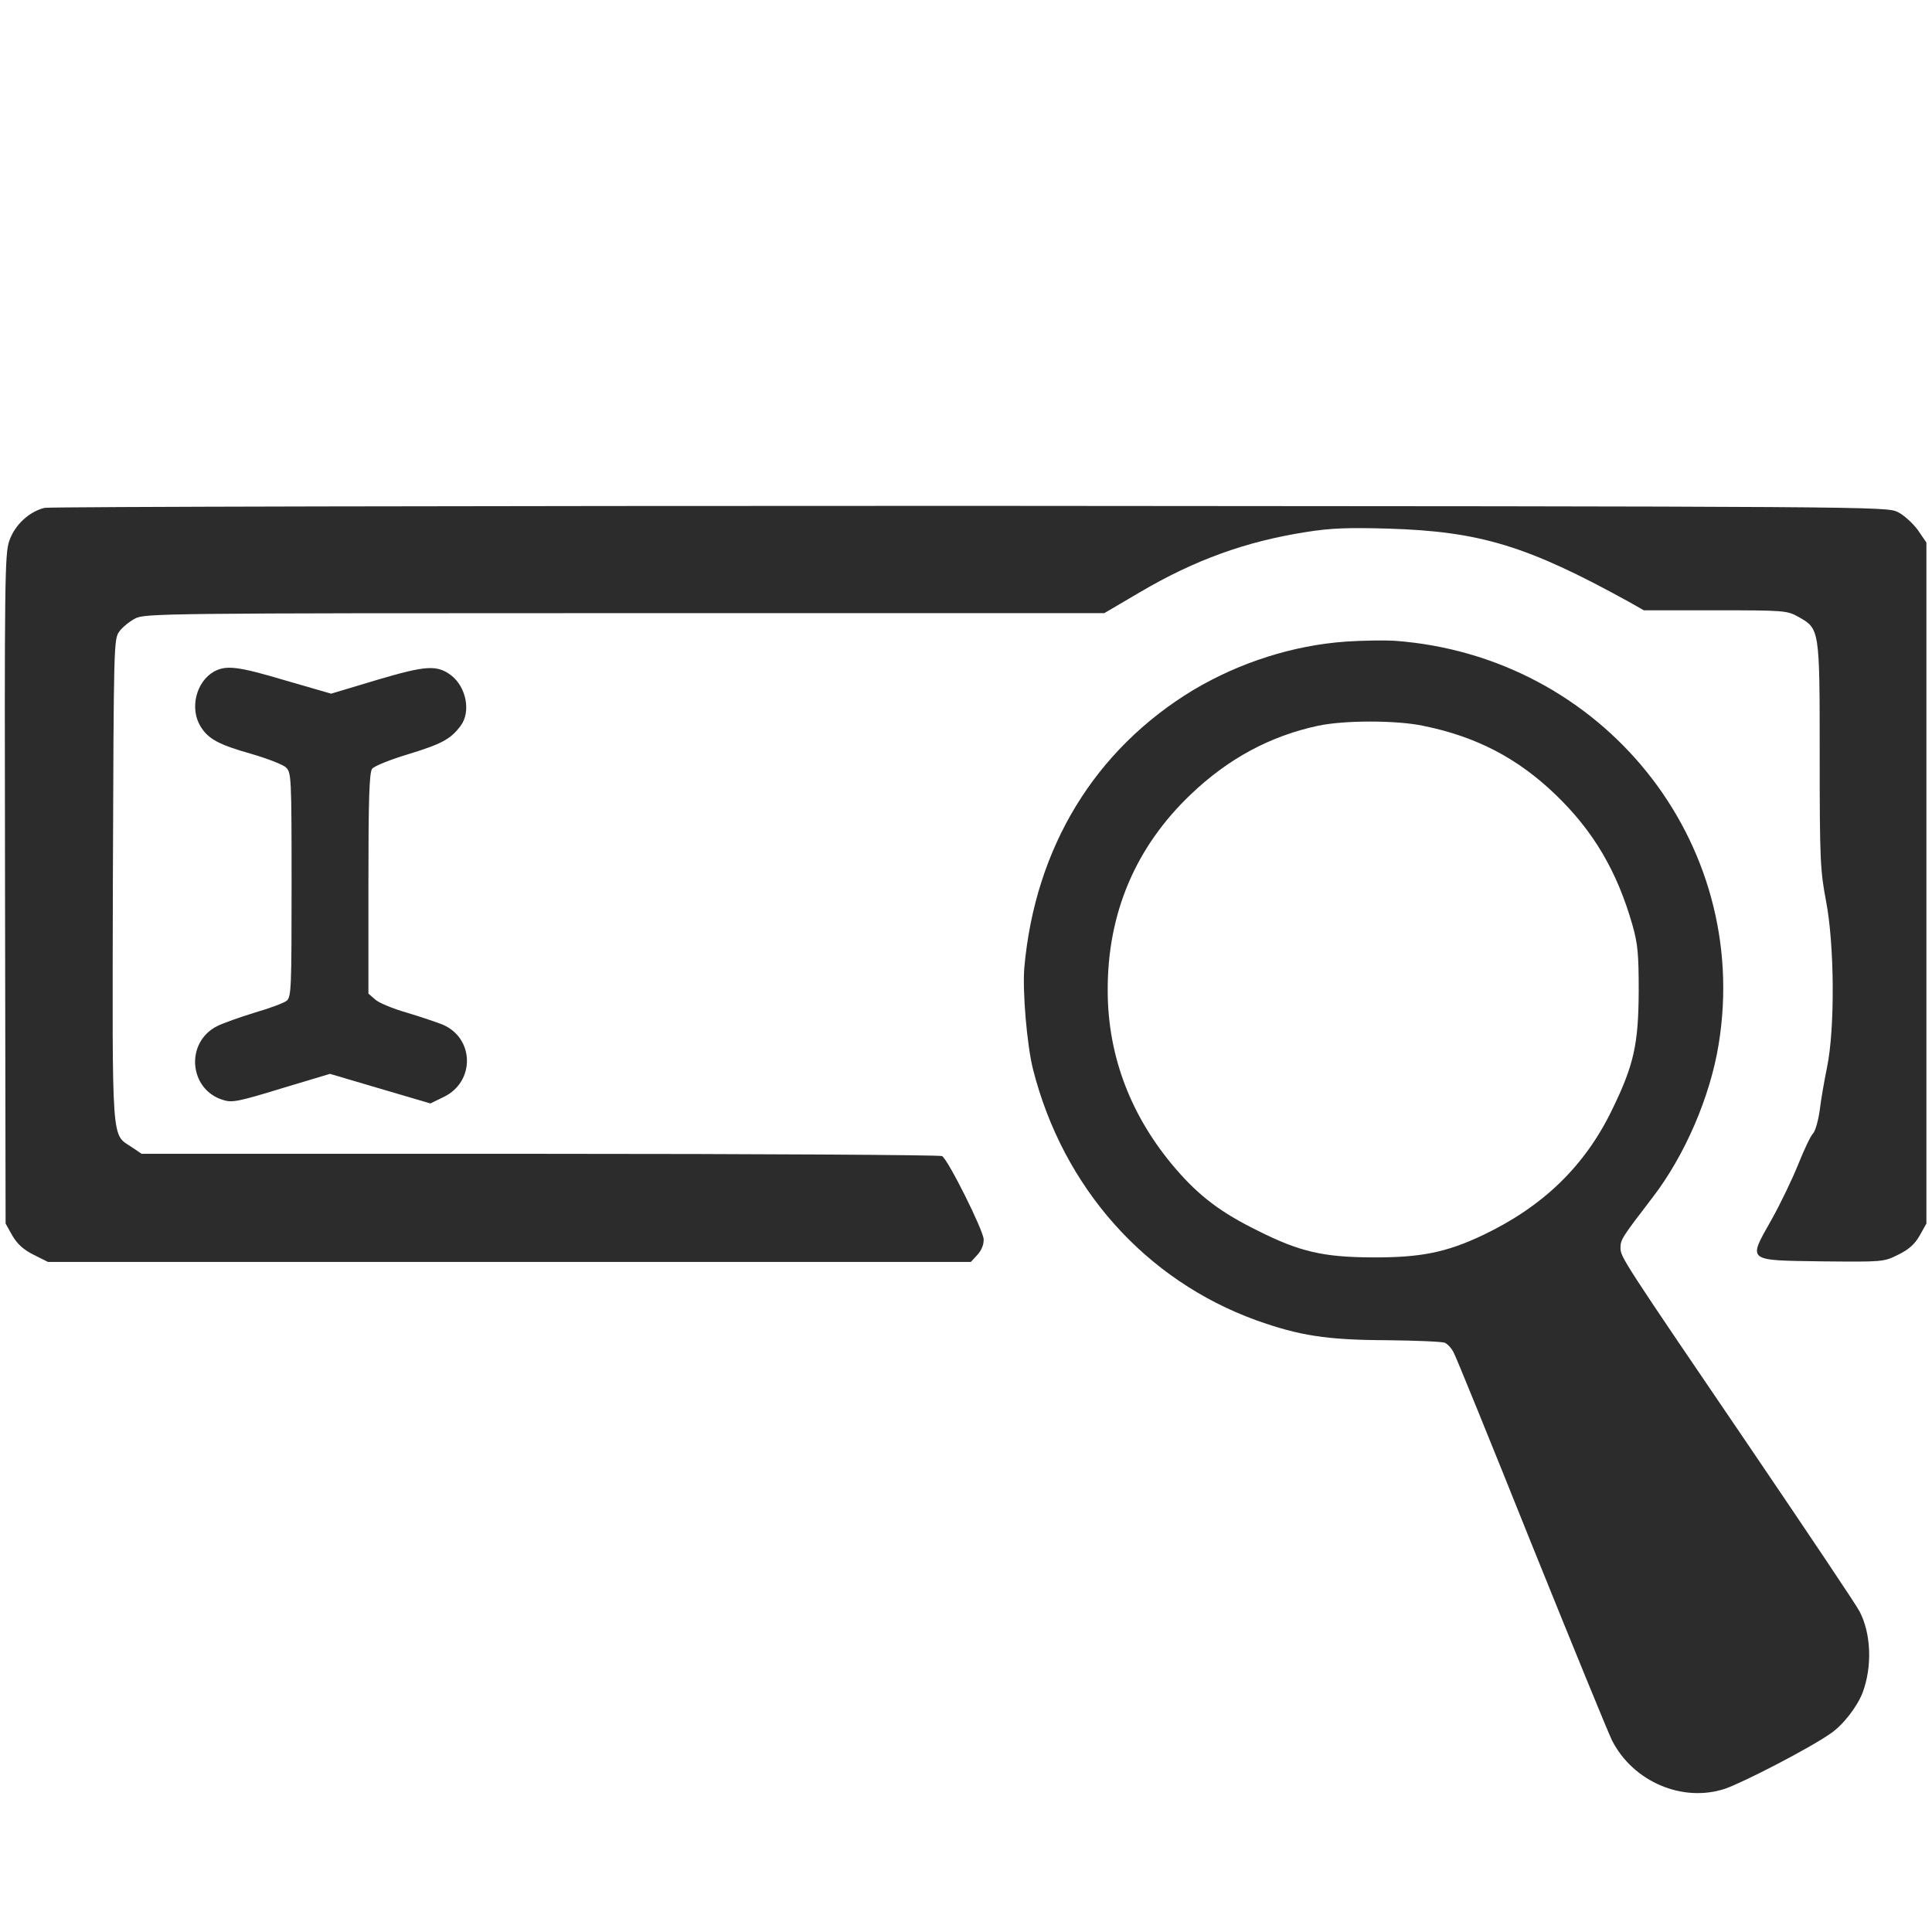
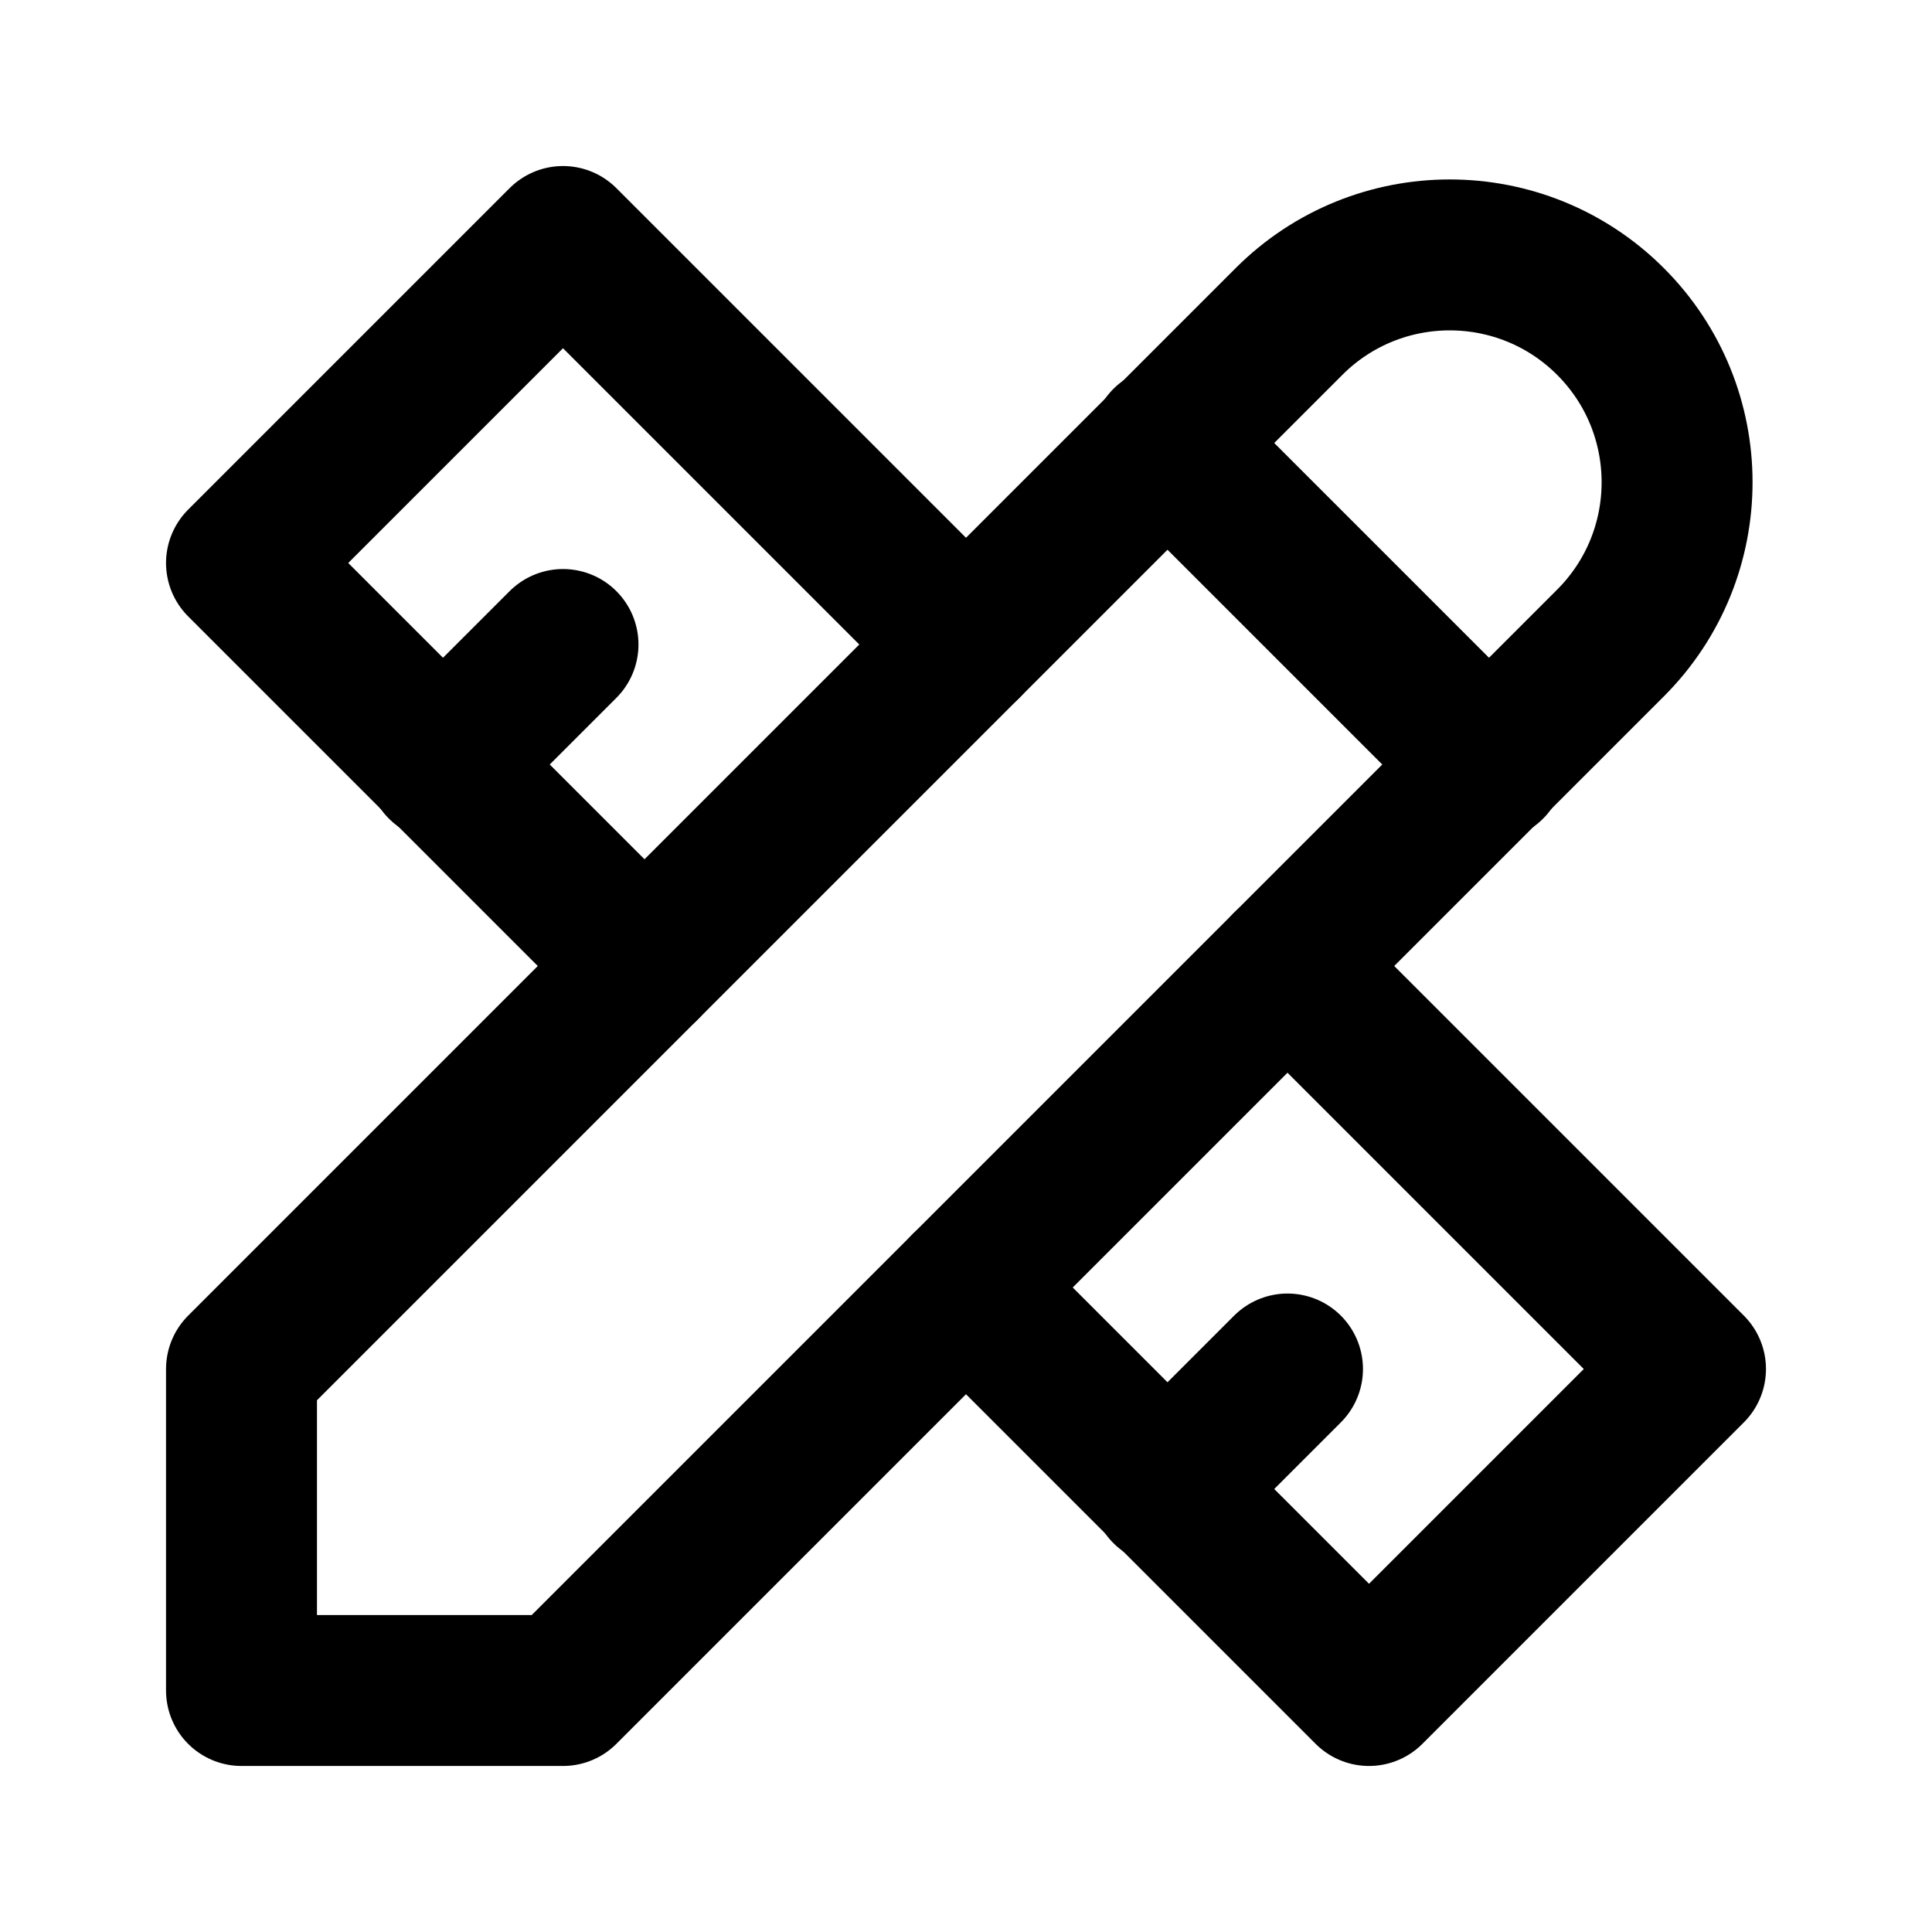
- <svg xmlns="http://www.w3.org/2000/svg" t="1629014563325" class="icon" viewBox="0 0 1024 1024" version="1.1" p-id="754" width="500" height="500">
-   <path d="M23.63 269.172c-8.145 1.961-15.837 9.049-18.702 17.496-2.413 6.787-2.564 20.663-2.262 184.609l0.302 177.219 3.62 6.485c2.715 4.525 5.882 7.39 11.312 10.105l7.541 3.771H514.564l3.469-3.771c2.112-2.262 3.469-5.43 3.318-8.295-0.151-4.676-18.702-41.929-22.02-44.041-0.905-0.603-96.679-1.207-212.964-1.207H75.061l-5.128-3.469c-11.01-7.39-10.407 1.056-10.105-141.624 0.452-125.637 0.452-127.748 3.469-131.821 1.659-2.262 5.43-5.279 8.295-6.787 4.977-2.715 14.932-2.866 259.418-2.866h254.29l19.004-11.161c28.958-17.043 56.107-26.847 87.931-31.824 13.122-2.112 22.322-2.413 43.739-1.81 48.415 1.508 73.452 9.049 127.296 38.762l7.994 4.525h38.008c36.5 0 38.008 0.151 43.89 3.469 11.312 6.335 11.312 6.184 11.312 73.452 0 55.202 0.302 60.933 3.318 76.921 4.525 23.227 4.826 67.72 0.603 88.232-1.508 7.39-3.318 17.797-3.921 23.076-0.754 5.279-2.262 10.709-3.469 12.066-1.357 1.357-4.826 8.748-7.843 16.289-3.016 7.541-9.351 20.814-14.178 29.411-12.669 22.473-13.725 21.568 27.148 22.171 31.522 0.302 32.276 0.302 39.818-3.469 5.581-2.715 8.748-5.43 11.463-10.105l3.62-6.485V287.573l-4.525-6.636c-2.564-3.469-7.24-7.843-10.558-9.502-6.033-3.016-9.2-3.016-491.688-3.318-267.11 0-487.918 0.452-490.633 1.056z" fill="#2c2c2c" p-id="755" />
-   <path d="M713.351 340.06c-27.903 1.961-56.258 11.01-80.842 25.64-52.185 31.522-83.859 83.406-89.59 147.054-1.056 12.368 1.357 41.326 4.676 54.297 15.987 62.592 59.576 111.459 118.247 132.726 22.775 8.145 37.405 10.407 68.625 10.558 15.837 0.151 29.863 0.754 31.372 1.357 1.508 0.754 3.62 3.016 4.676 5.279 1.207 2.112 19.607 47.359 40.873 100.449 21.417 53.09 40.723 100.298 42.985 104.974 11.161 22.02 37.555 33.181 60.028 25.64 9.954-3.469 44.644-21.417 55.654-29.109 6.636-4.374 14.328-14.328 17.194-21.87 5.128-13.725 4.525-31.221-1.659-42.985-1.659-3.318-27.601-41.929-57.464-85.97-68.625-100.902-69.229-101.807-69.229-106.784 0-4.223 0.603-5.279 17.043-26.696 17.043-22.171 30.467-53.241 34.991-81.144 17.496-107.387-61.536-205.876-171.94-213.869-4.977-0.302-16.591-0.151-25.64 0.452z m41.024 44.644c28.204 5.731 50.074 17.194 70.133 36.5 20.06 19.306 32.578 40.572 40.723 69.078 2.866 10.105 3.318 15.384 3.318 35.293-0.151 27.903-2.564 38.913-14.027 62.441-14.479 30.014-36.65 51.431-68.625 66.664-19.456 9.2-33.031 11.915-58.972 11.764-25.64-0.151-38.159-3.016-60.33-14.178-19.306-9.502-30.768-18.099-43.287-32.578-23.679-27.45-36.047-59.425-36.198-94.115-0.302-41.175 14.63-76.619 44.192-104.672 19.758-18.853 41.929-30.768 67.117-36.198 14.027-3.016 41.628-3.016 55.956 0zM113.521 355.896c-9.502 5.279-13.122 19.456-7.24 29.109 4.072 6.636 9.502 9.653 27.148 14.63 8.295 2.413 16.44 5.581 18.099 7.089 2.866 2.715 3.016 4.676 3.016 62.14 0 54.599-0.151 59.425-2.564 61.536-1.508 1.207-9.2 4.072-17.043 6.335-7.843 2.413-16.742 5.581-19.758 7.089-17.194 8.597-15.082 33.785 3.167 39.214 4.676 1.508 8.295 0.754 30.919-6.184l25.64-7.692 26.545 7.843 26.696 7.843 7.089-3.469c16.591-7.994 16.289-31.07-0.603-38.309-3.016-1.207-11.463-4.072-19.004-6.335-7.39-2.112-15.082-5.279-16.892-7.089l-3.469-3.016V468.261c0-44.192 0.452-58.822 1.961-60.782 0.905-1.357 9.502-4.826 19.004-7.692 17.797-5.43 22.624-7.994 27.903-15.082 5.581-7.39 3.016-20.663-5.128-26.847-7.541-5.581-13.423-5.128-39.365 2.564l-24.132 7.24-23.981-6.938c-25.339-7.541-31.522-8.295-38.008-4.826z" fill="#2c2c2c" p-id="756" />
+ <svg xmlns="http://www.w3.org/2000/svg" width="128" height="128" viewBox="0 0 128 128" fill="none" stroke="#000000" stroke-width="10" stroke-linecap="round" stroke-linejoin="round">
+   <path d="M16 112h21.3l69.4-69.4a8 8 0 0 0 -21.3 -21.3L16 90.7V112z" />
+   <path d="M77.3 29.3l21.4 21.4" />
+   <path d="M64 42.7L37.3 16 16 37.3 42.7 64" />
+   <path d="M37.3 42.7l-8 8" />
+   <path d="M85.3 64l26.7 26.7 -21.3 21.3 -26.7 -26.7" />
+   <path d="M85.3 90.7l-8 8" />
</svg>
